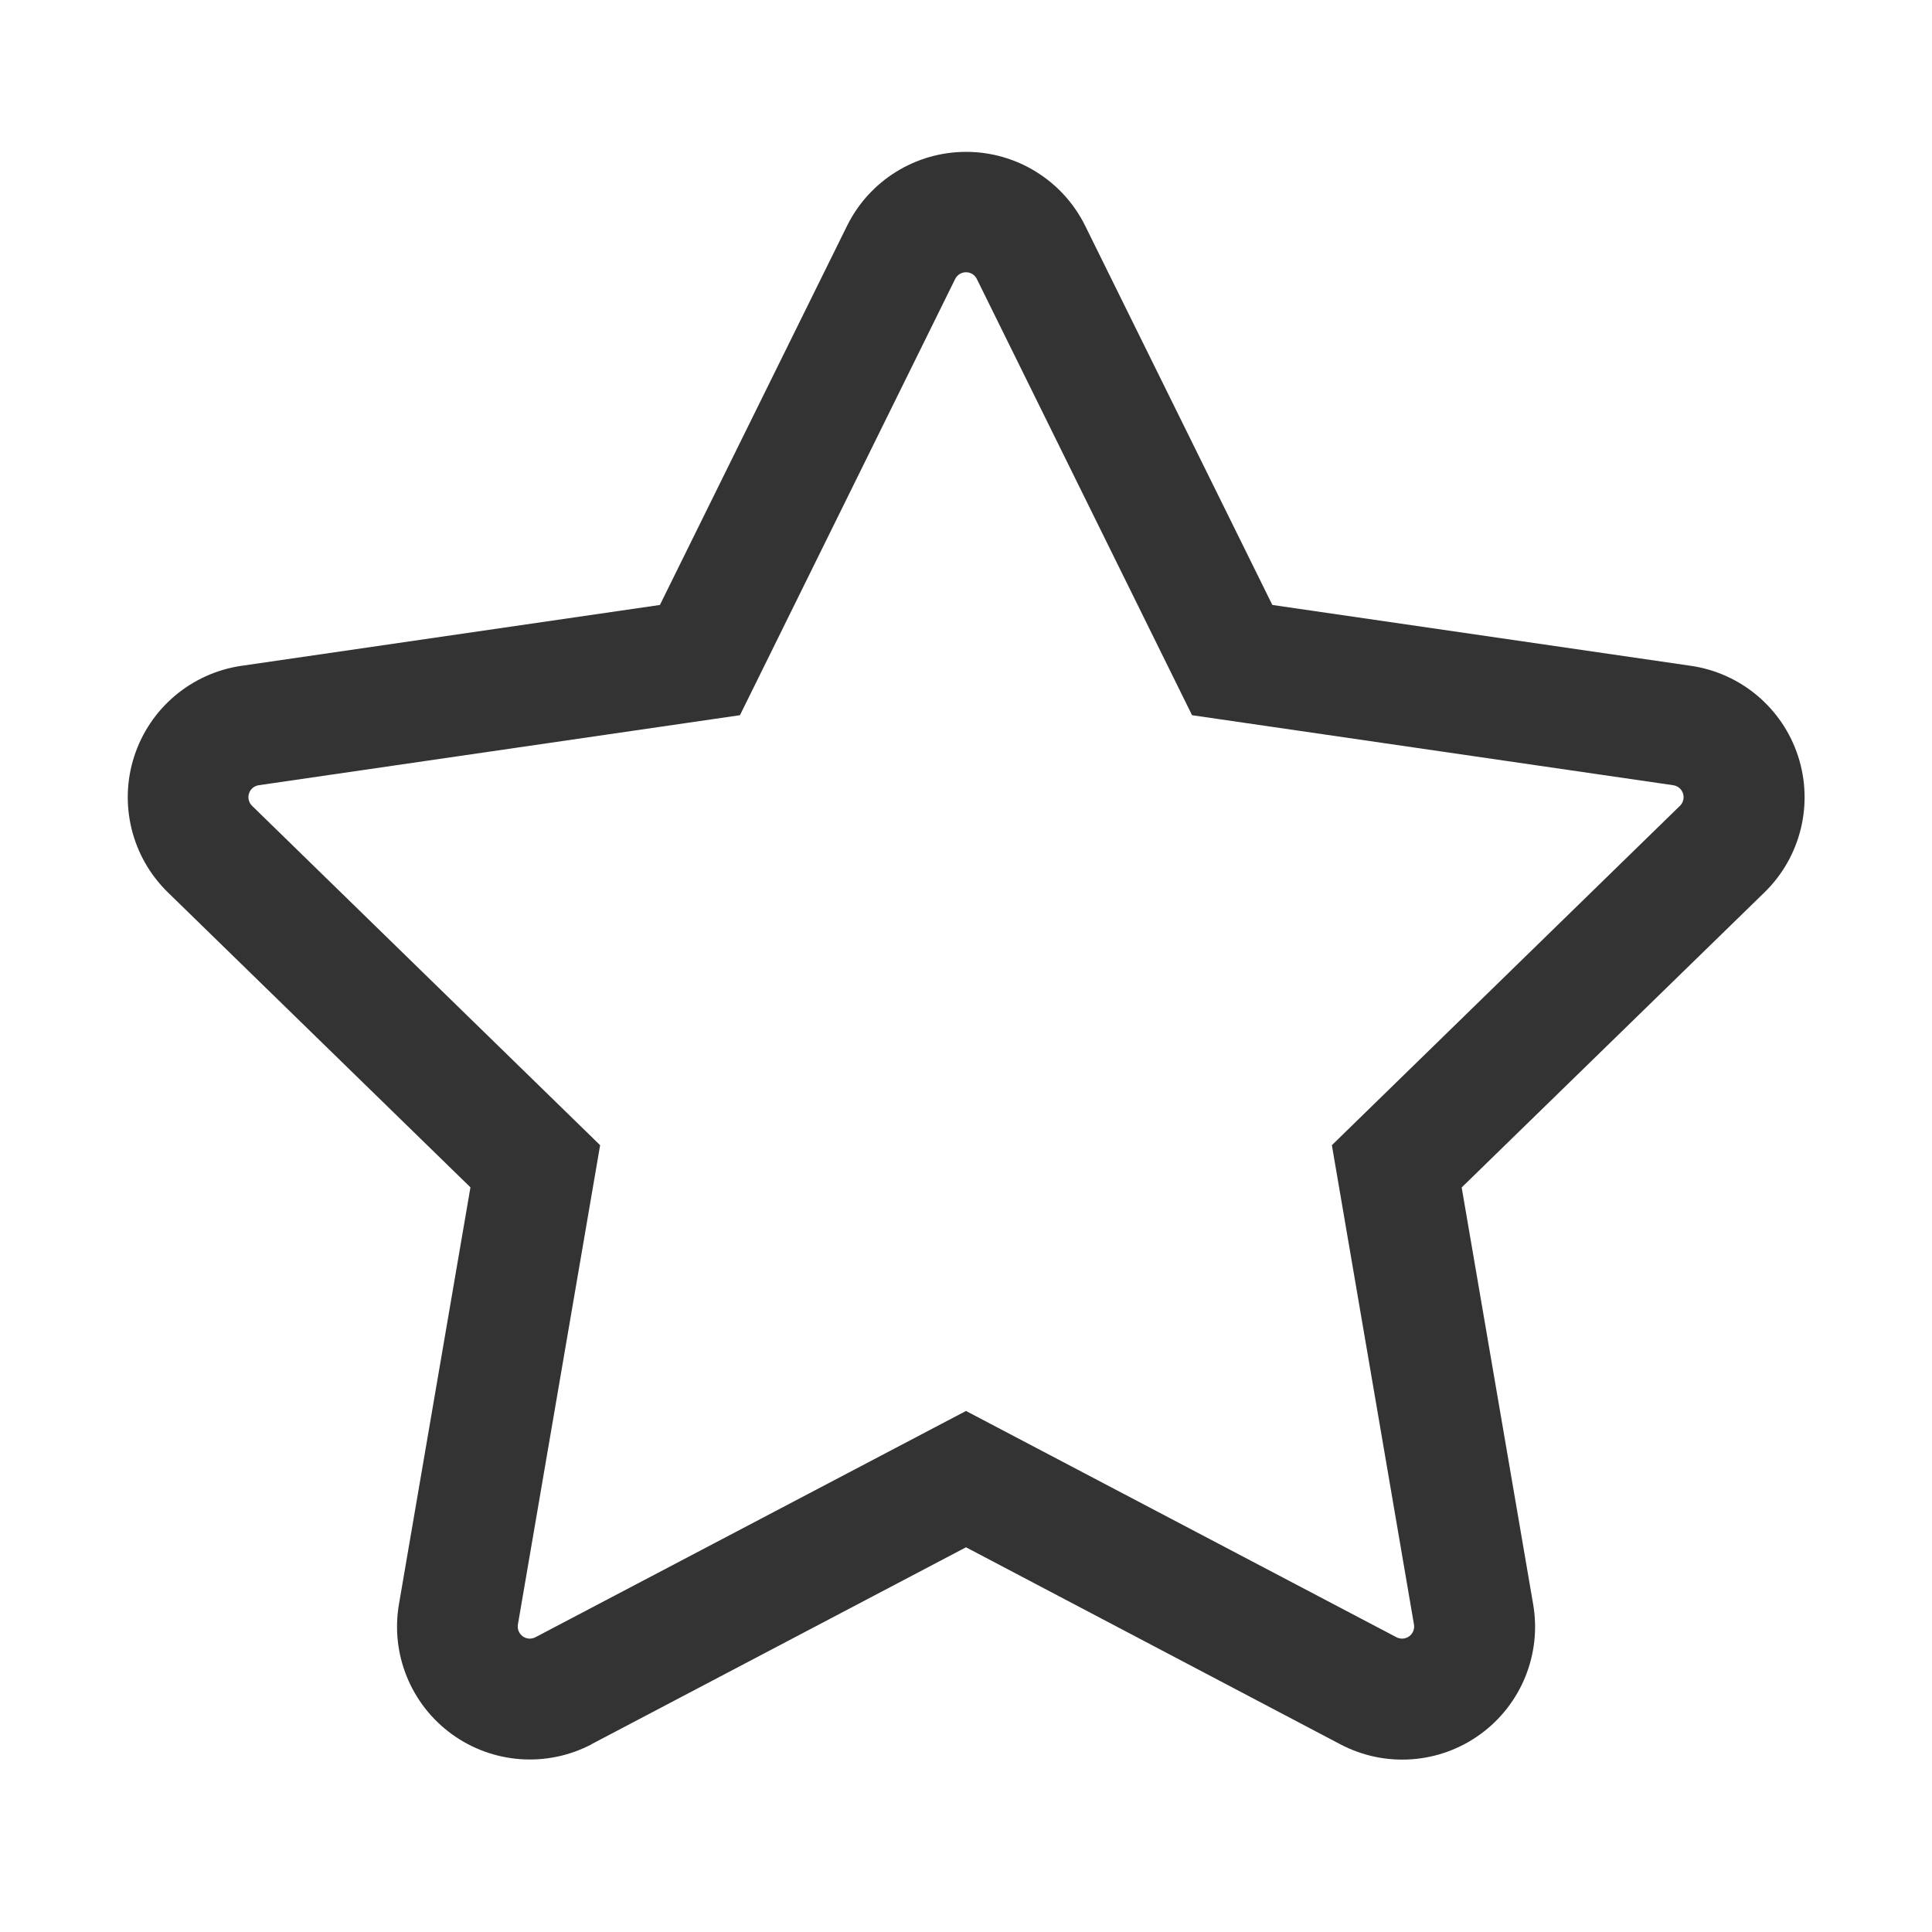
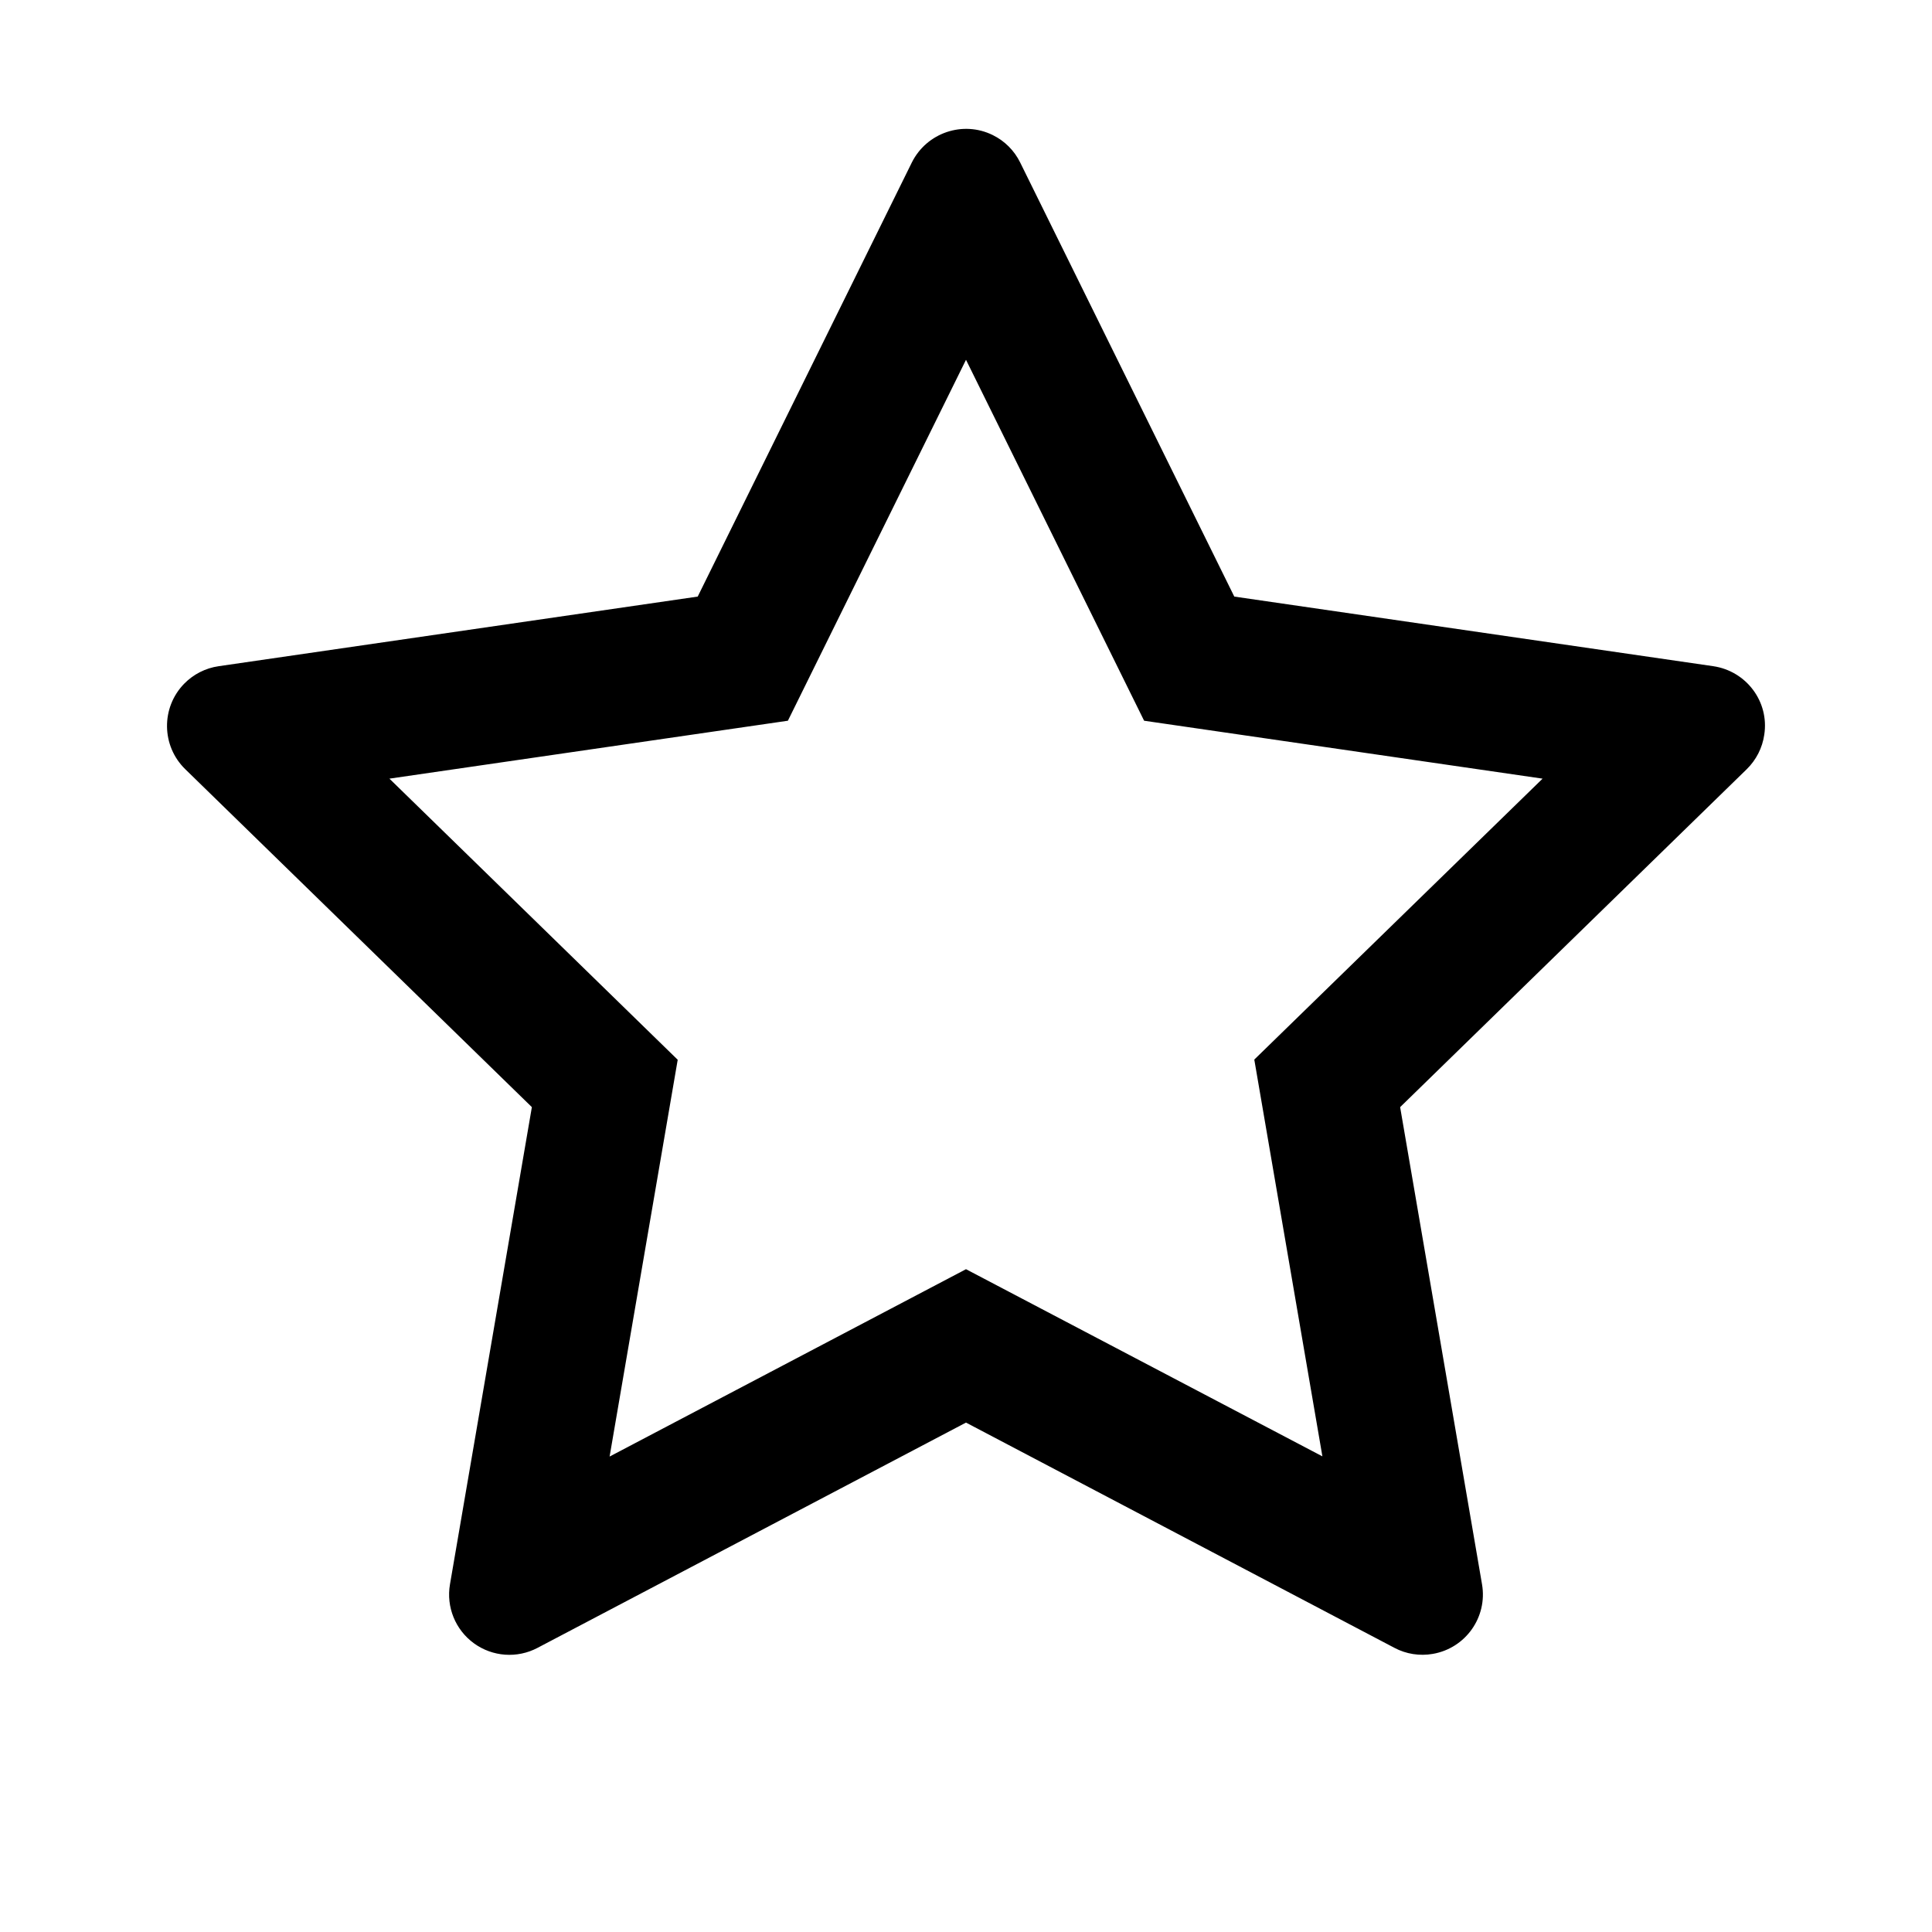
- <svg xmlns="http://www.w3.org/2000/svg" class="icon" width="200" height="200" viewBox="0 0 1024 1024">
-   <path fill="#333" d="M512 747.84l228.16 119.936a6.4 6.4 0 009.28-6.72l-43.52-254.08 184.512-179.904a6.4 6.4 0 00-3.52-10.88l-255.104-37.12L517.76 147.904a6.4 6.4 0 00-11.52 0L392.192 379.072l-255.104 37.12a6.4 6.4 0 00-3.52 10.88L318.08 606.976l-43.584 254.08a6.4 6.4 0 009.28 6.72L512 747.84zM313.6 924.48a70.4 70.4 0 01-102.144-74.24l37.888-220.928L88.96 472.96A70.4 70.4 0 01128 352.896l221.76-32.256 99.2-200.96a70.4 70.4 0 01126.208 0l99.2 200.96 221.824 32.256a70.4 70.4 0 0139.04 120.064L774.72 629.376l37.888 220.928a70.4 70.4 0 01-102.144 74.24L512 820.096l-198.4 104.32z" />
+ <svg xmlns="http://www.w3.org/2000/svg" class="icon" viewBox="0 0 1024 1024">
+   <path d="M908.1 353.1l-253.9-36.9L540.7 86.1c-3.1-6.3-8.2-11.4-14.5-14.5-15.8-7.8-35-1.3-42.9 14.5L369.8 316.2l-253.9 36.9c-7 1-13.4 4.3-18.3 9.3a32.05 32.05 0 0 0 .6 45.3l183.7 179.1-43.4 252.9a31.95 31.95 0 0 0 46.4 33.7L512 754l227.1 119.4c6.2 3.3 13.4 4.4 20.3 3.2 17.4-3 29.1-19.5 26.1-36.9l-43.4-252.9 183.7-179.1c5-4.9 8.3-11.3 9.3-18.3 2.7-17.5-9.5-33.7-27-36.3zM664.8 561.6l36.1 210.3L512 672.7 323.1 772l36.1-210.3-152.8-149L417.6 382 512 190.7 606.4 382l211.2 30.7-152.8 148.9z" />
</svg>
